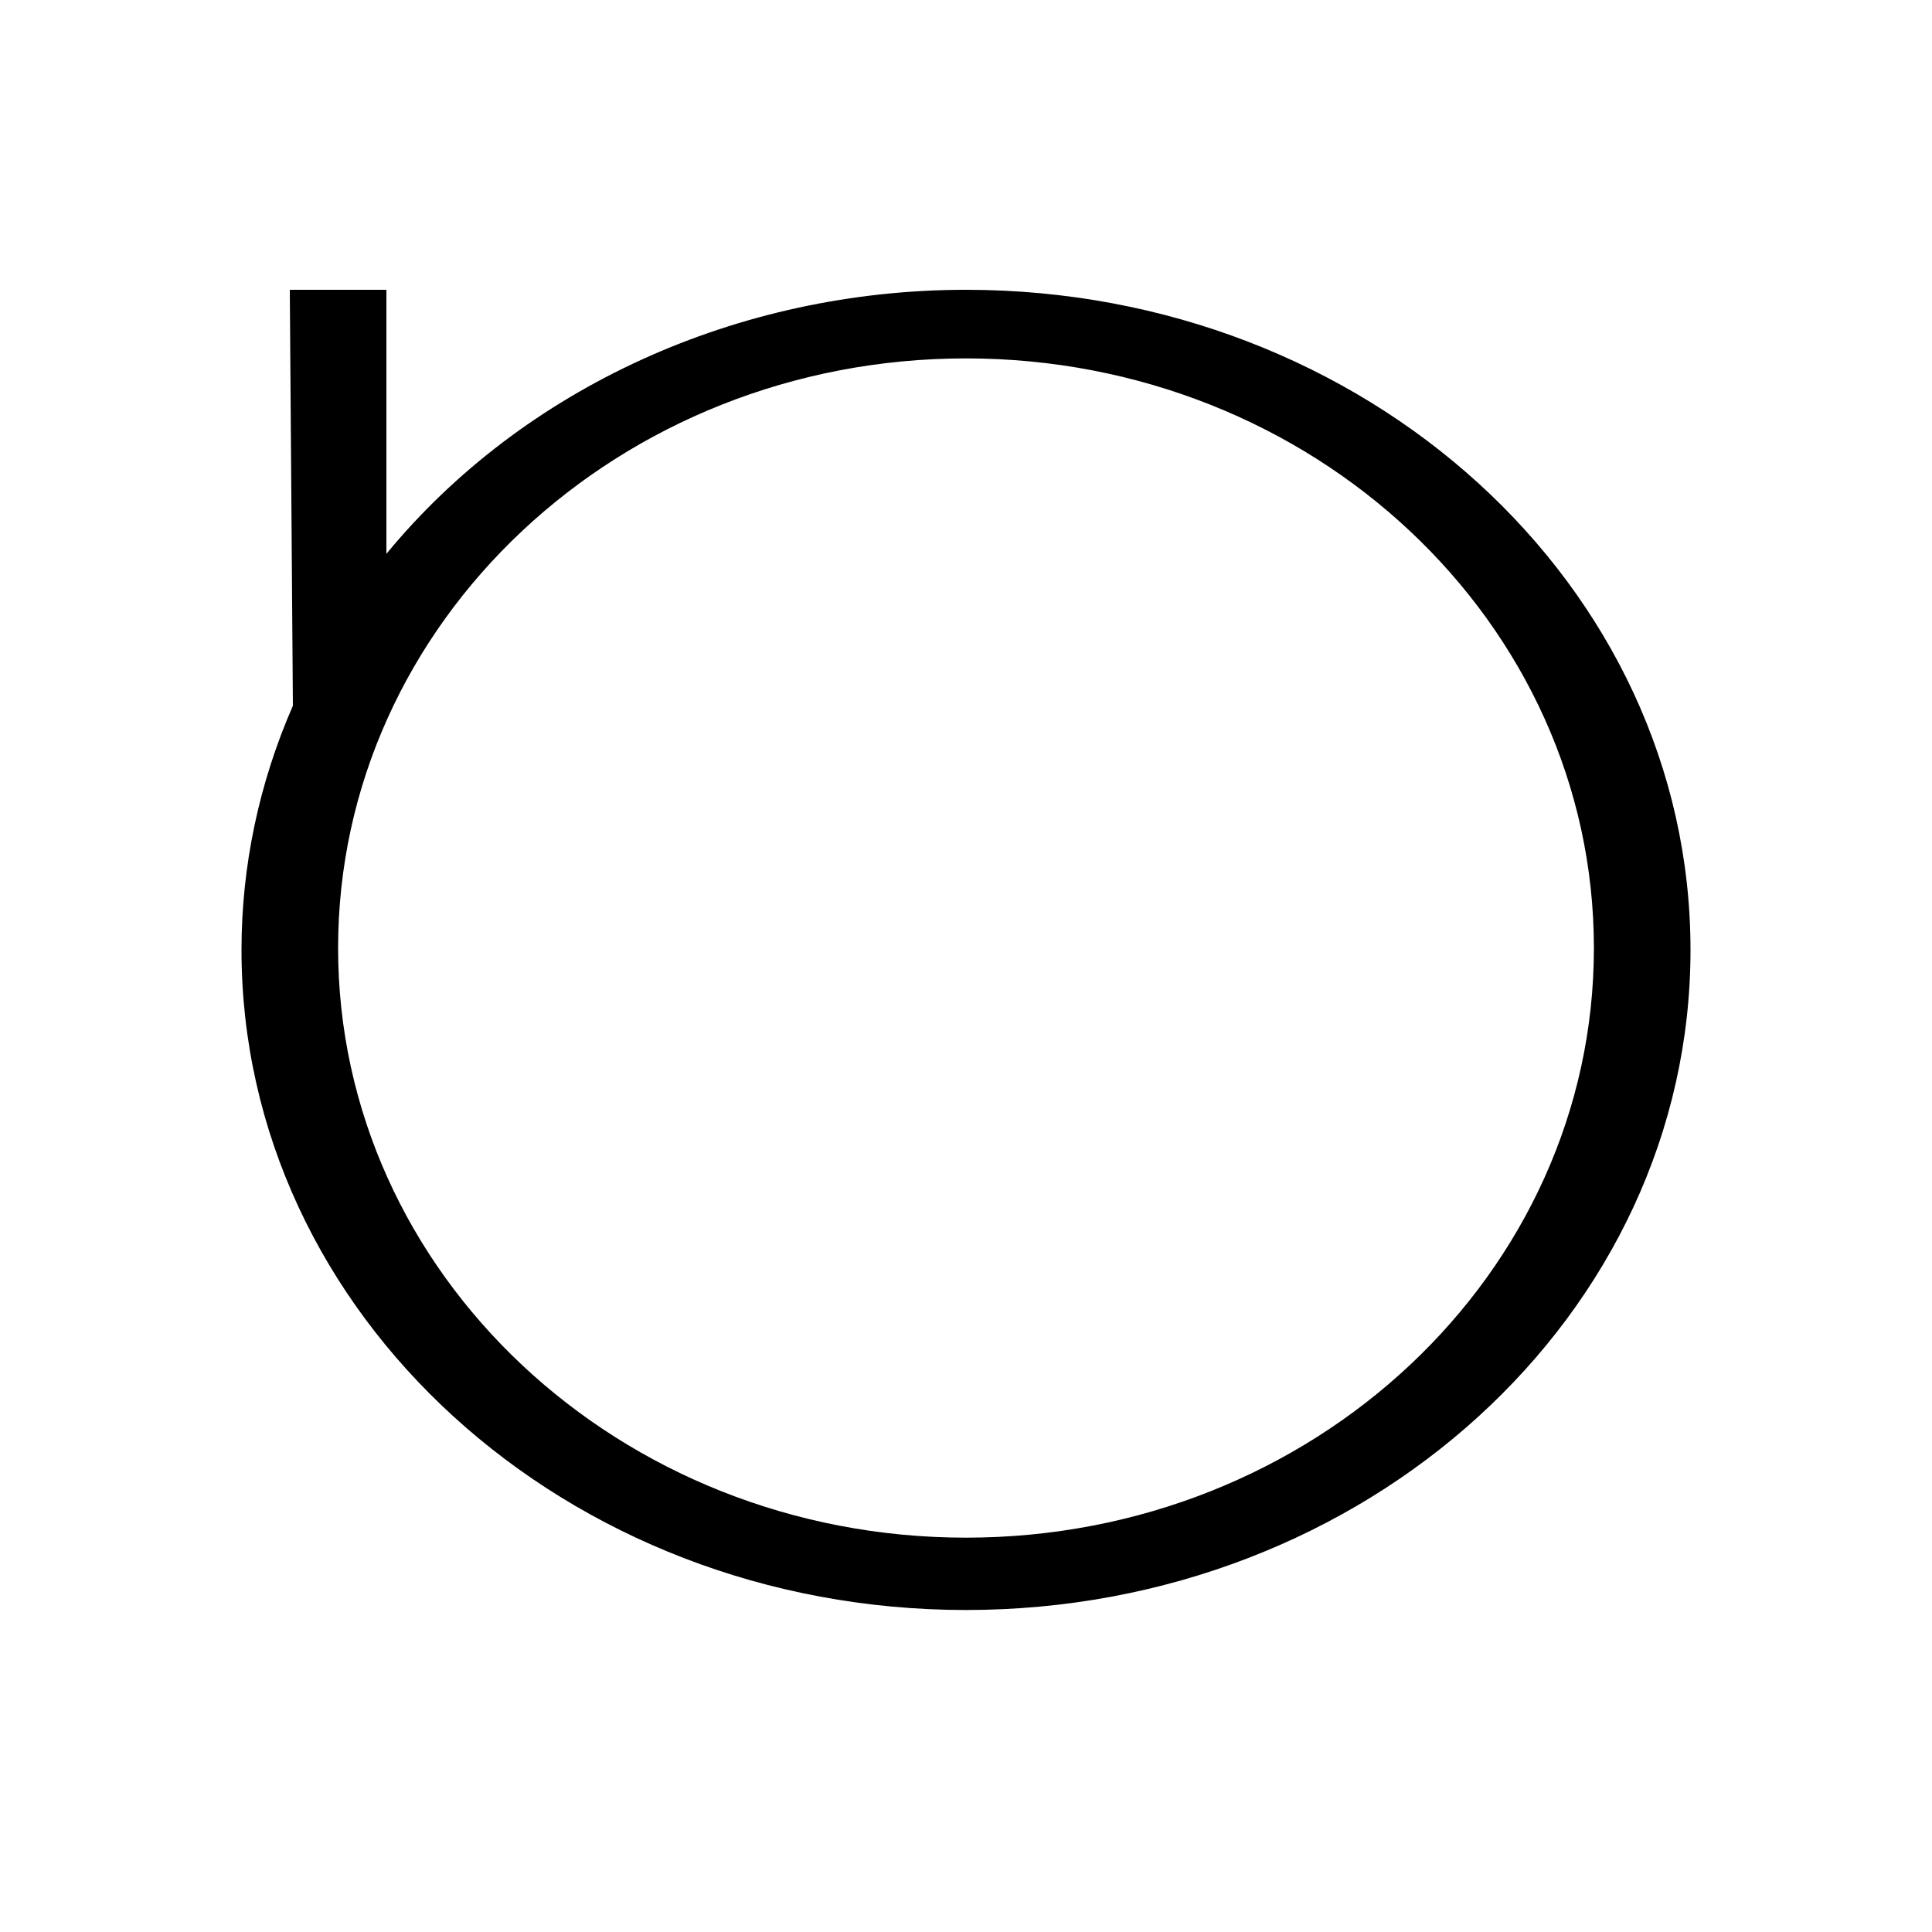
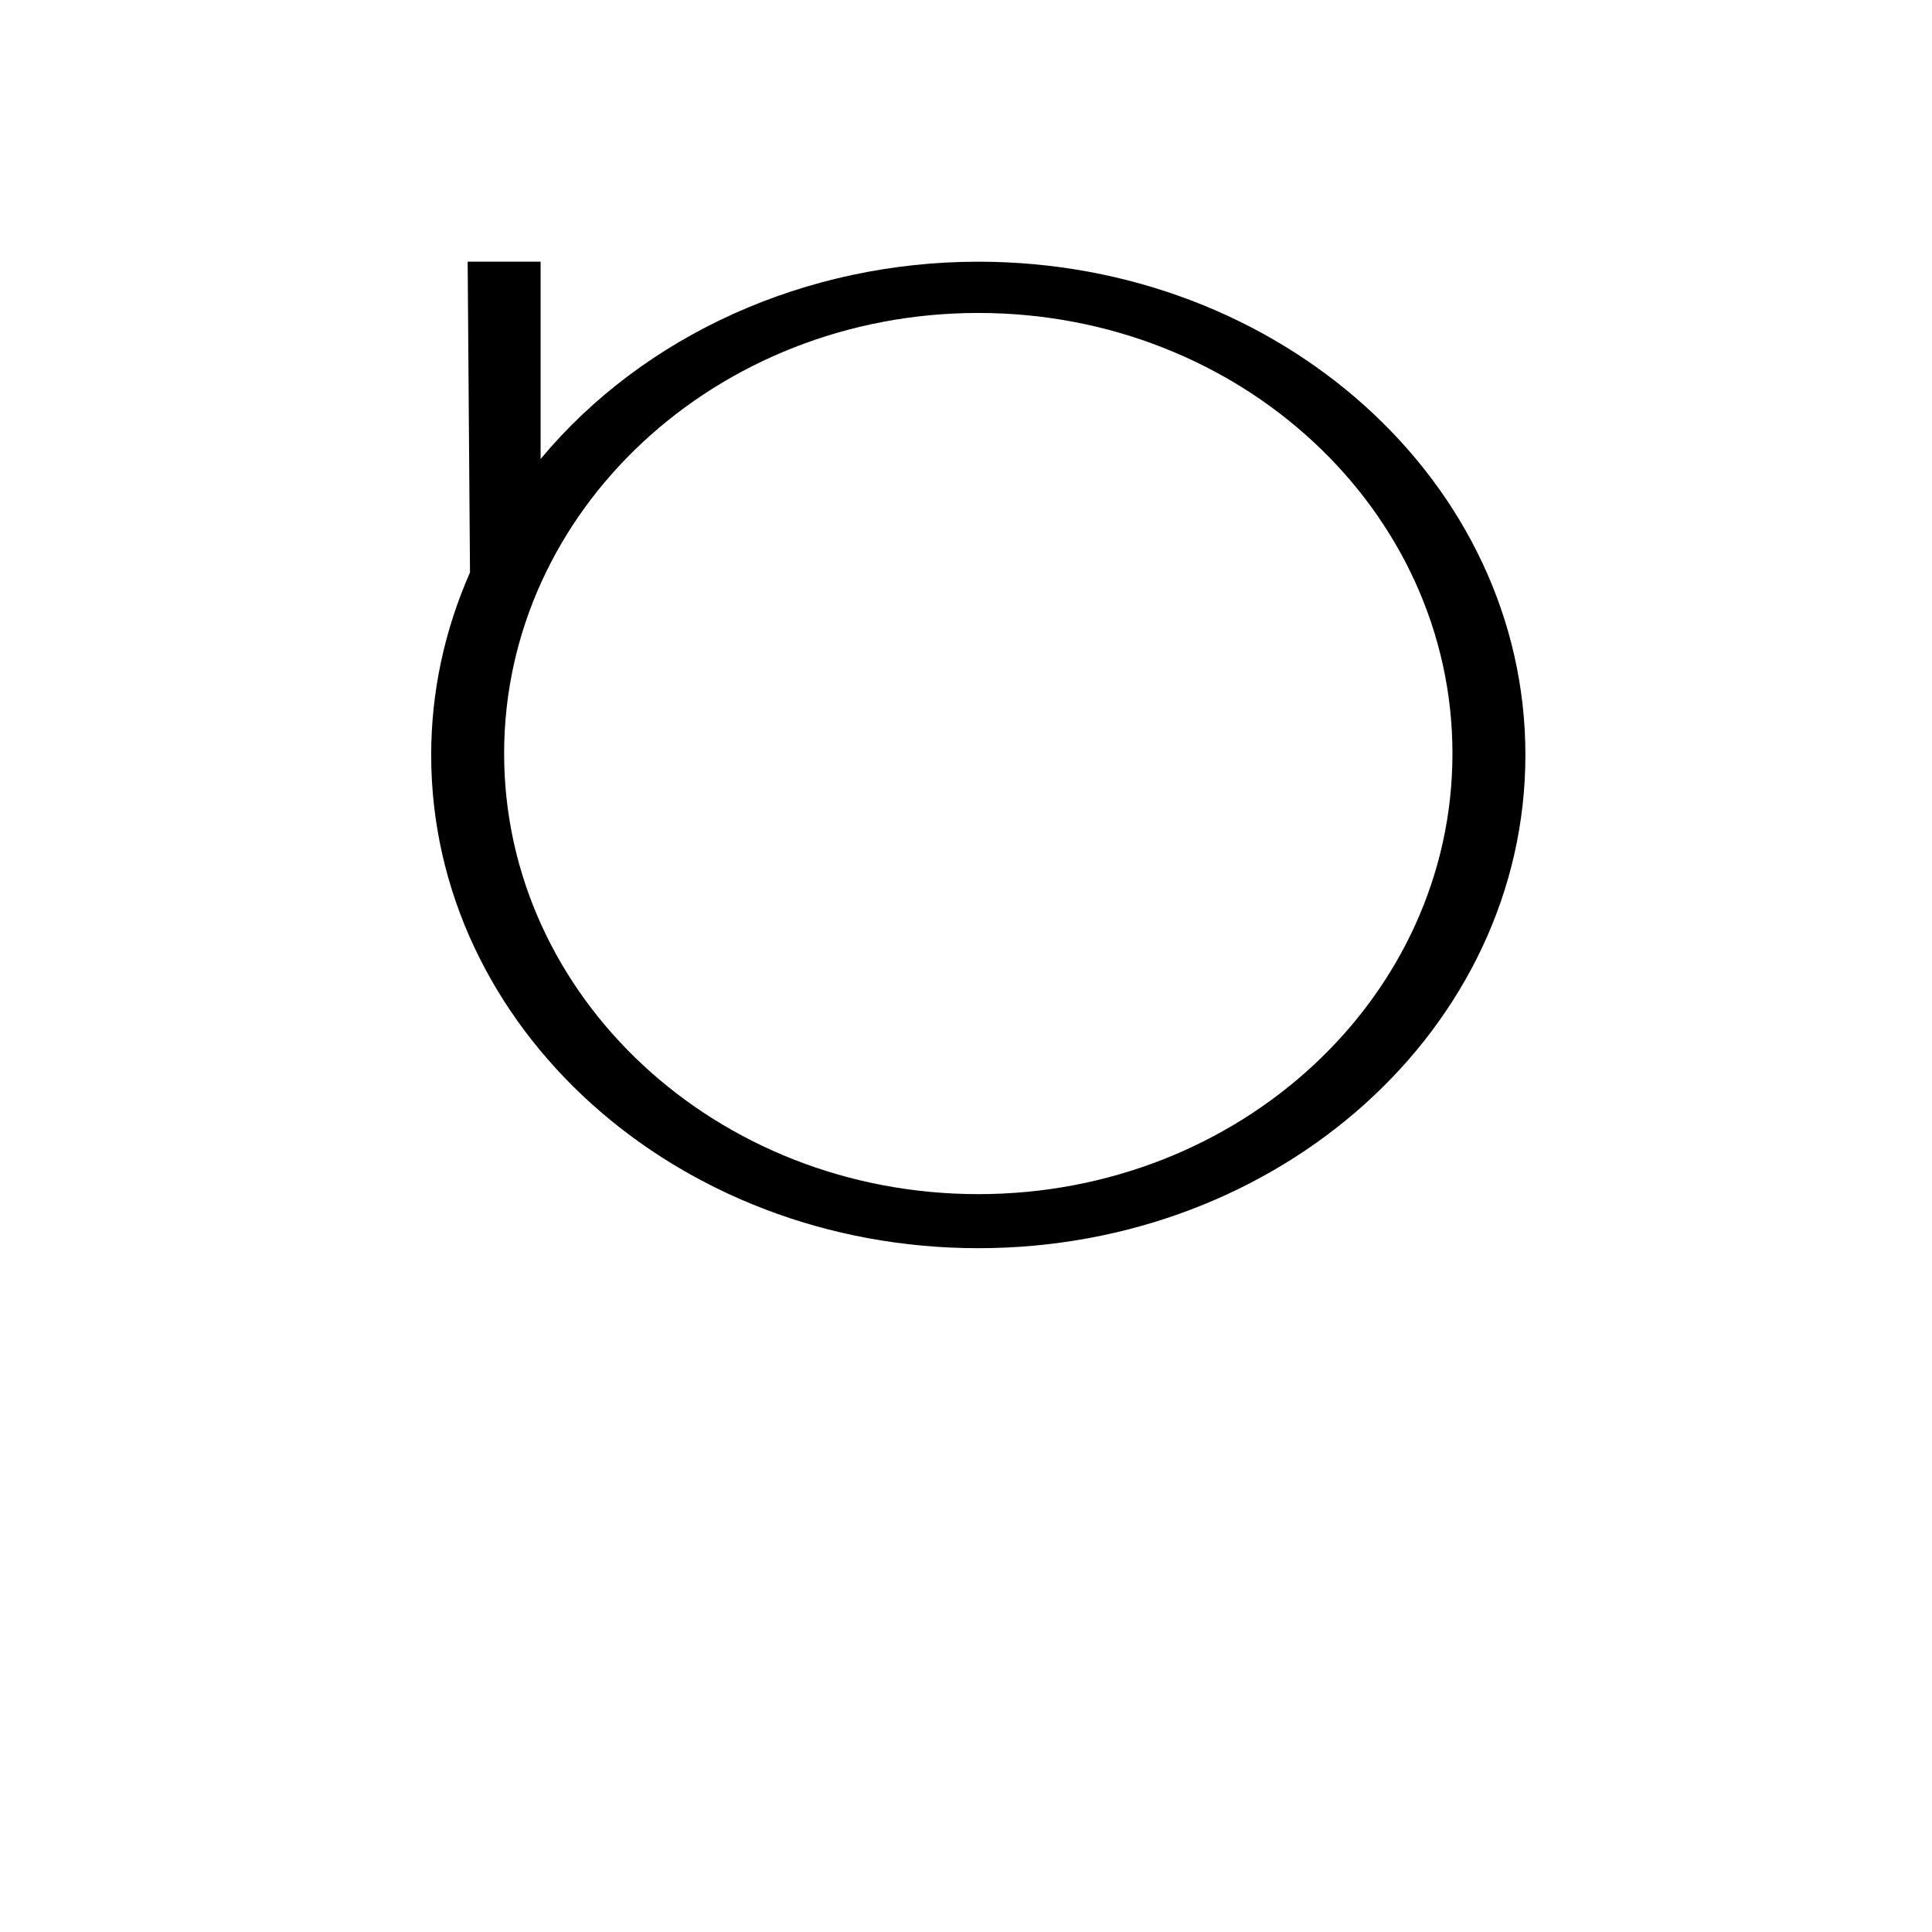
<svg xmlns="http://www.w3.org/2000/svg" width="1000" height="1000" viewBox="0 0 264.583 264.583" version="1.1" id="svg1">
  <defs id="defs1" />
-   <g id="layer1">
-     <path id="path8" style="fill:#000000;stroke:none;stroke-width:5.165" d="M 39.687 39.687 L 40.111 96.648 A 99.219 90.399 0 0 0 33.073 130.087 A 99.219 90.399 0 0 0 132.292 220.486 A 99.219 90.399 0 0 0 231.51 130.087 A 99.219 90.399 0 0 0 132.292 39.687 A 99.219 90.399 0 0 0 52.917 75.847 L 52.917 39.687 L 39.687 39.687 z M 132.292 49.082 A 85.99 80.748 0 0 1 218.281 129.83 A 85.99 80.748 0 0 1 132.292 210.579 A 85.99 80.748 0 0 1 46.302 129.83 A 85.99 80.748 0 0 1 132.292 49.082 z " />
+   <g id="layer1" transform="matrix(0.7551515,0,0,0.7472286,34.07513,6.183379)">
+     <path id="path8" style="fill:#000000;stroke:none;stroke-width:5.165" d="m 39.687,39.687 0.423,56.96 a 99.219,90.399 0 0 0 -7.038,33.439 99.219,90.399 0 0 0 99.219,90.4 99.219,90.399 0 0 0 99.219,-90.4 99.219,90.399 0 0 0 -99.219,-90.399 99.219,90.399 0 0 0 -79.375,36.16 v -36.16 z m 92.604,9.395 a 85.99,80.748 0 0 1 85.99,80.748 85.99,80.748 0 0 1 -85.99,80.749 85.99,80.748 0 0 1 -85.99,-80.749 85.99,80.748 0 0 1 85.99,-80.748 z" />
  </g>
</svg>
